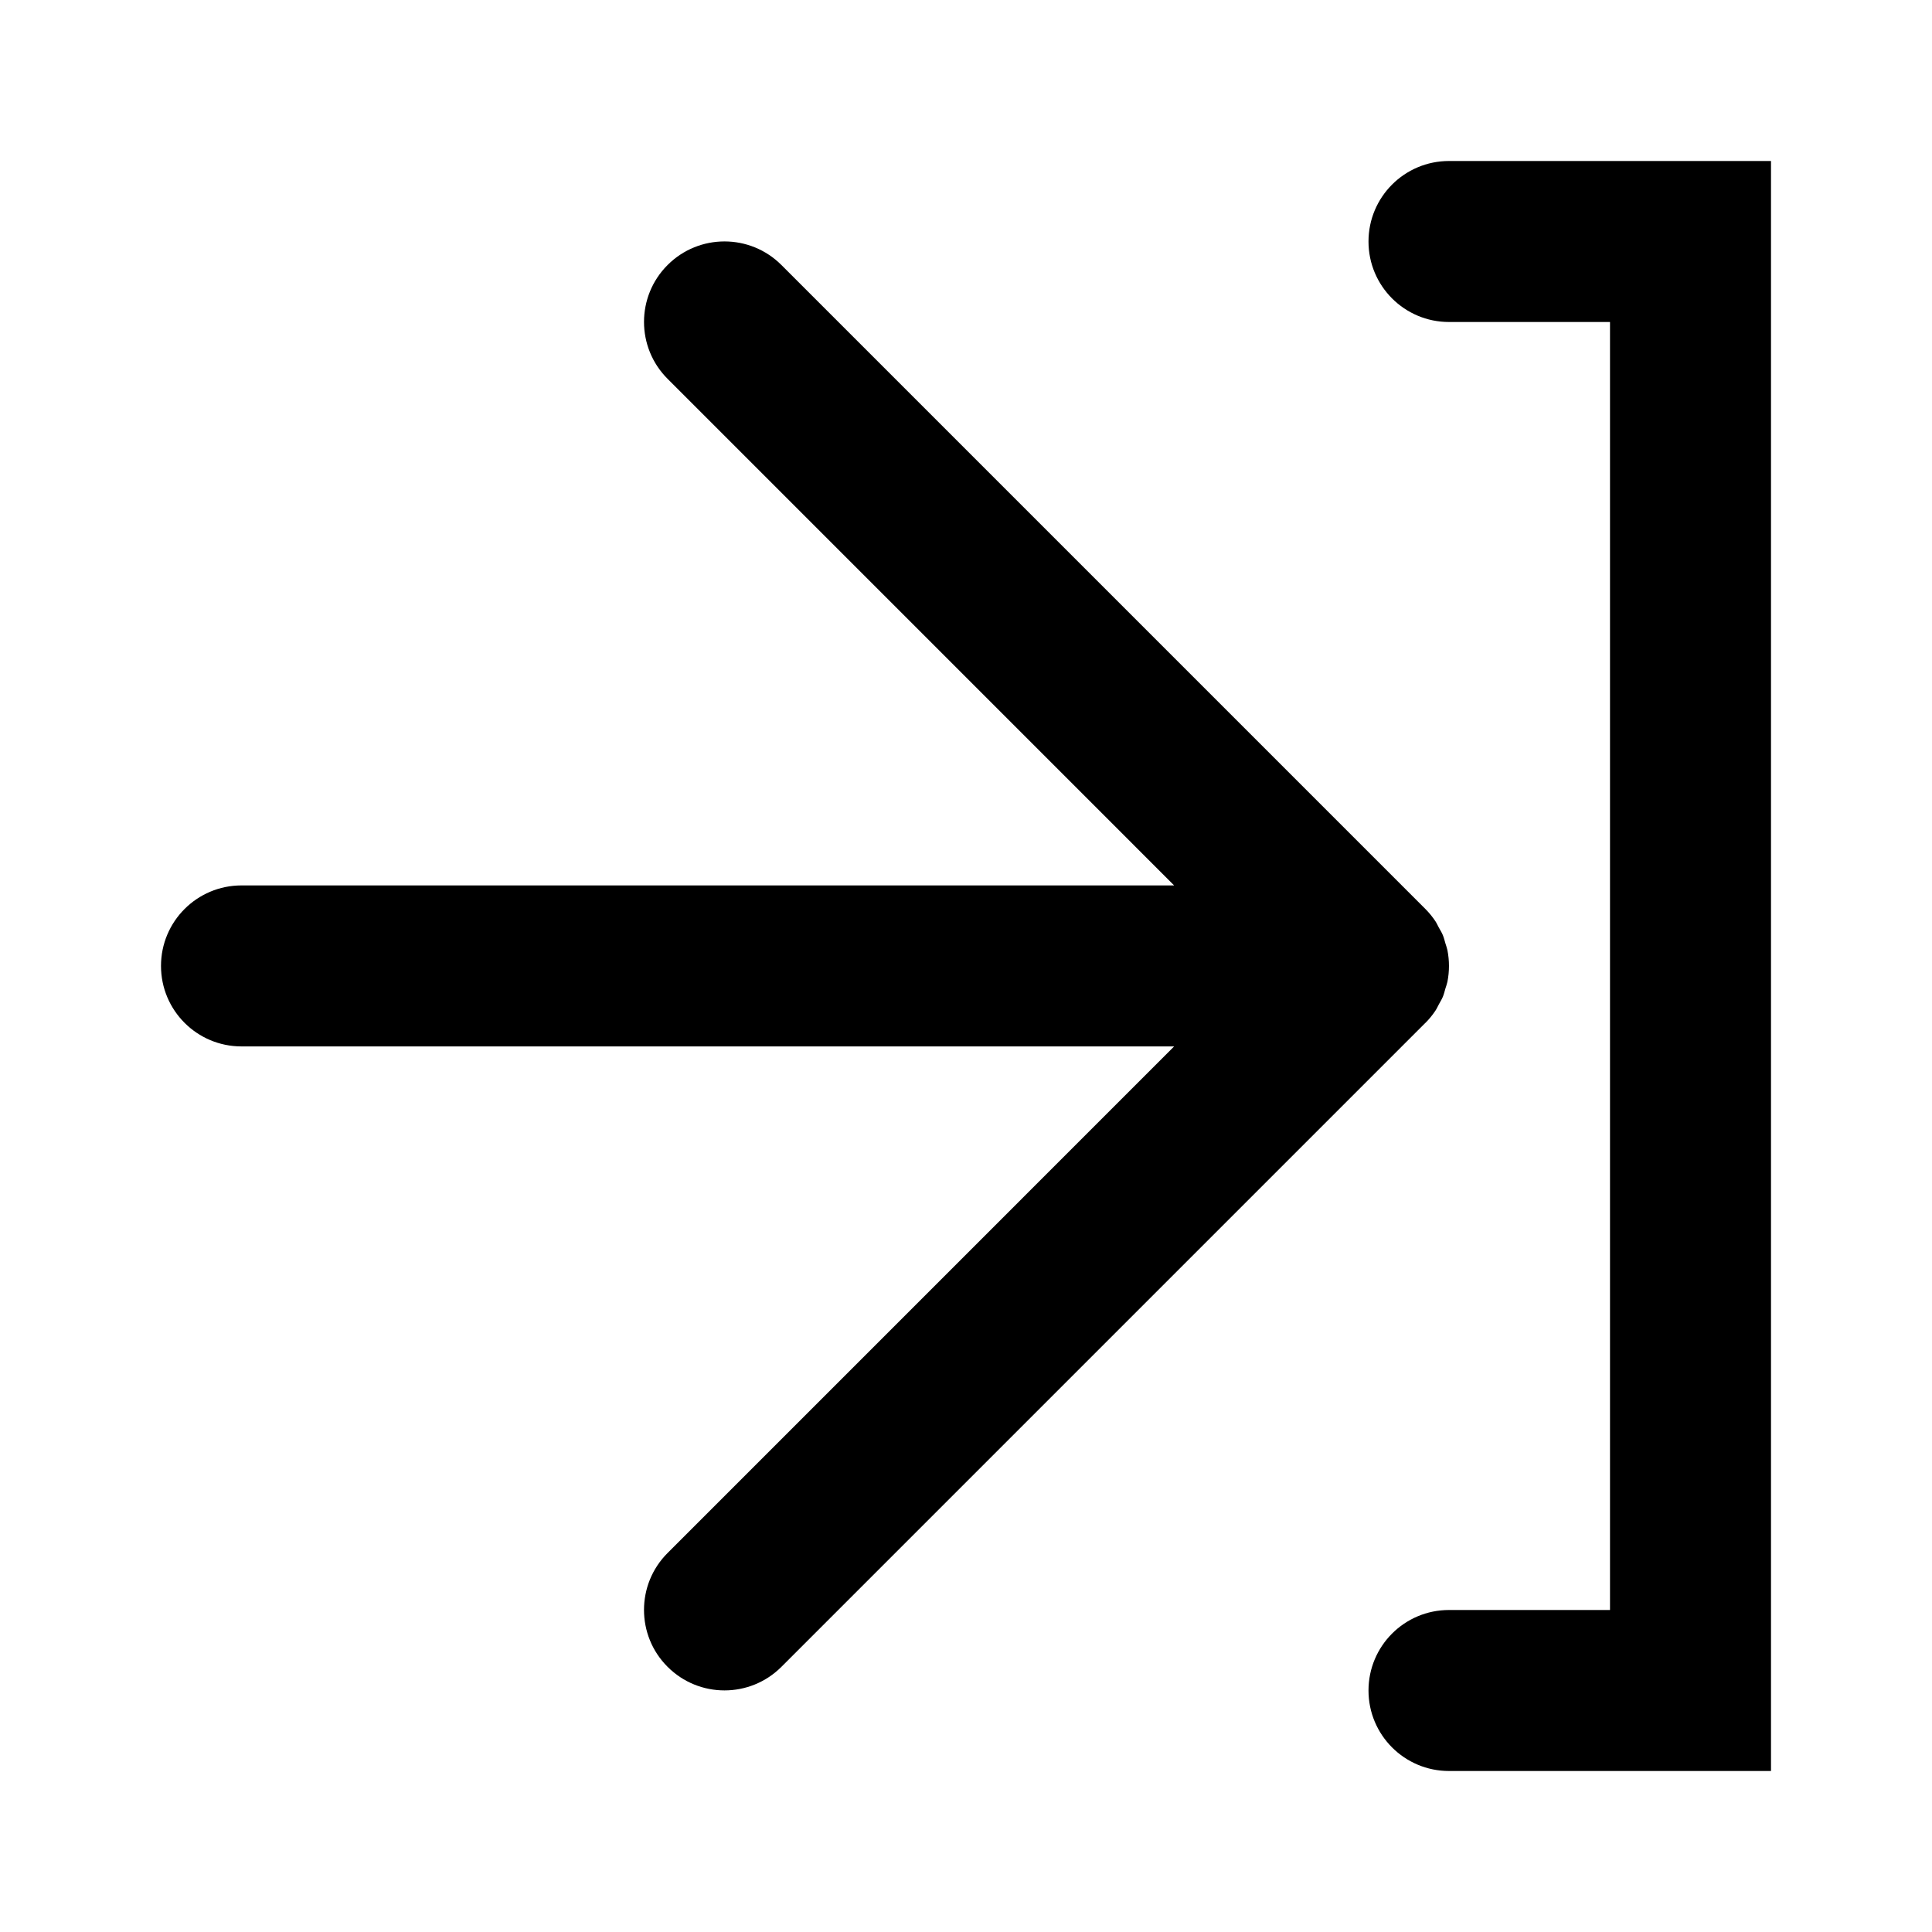
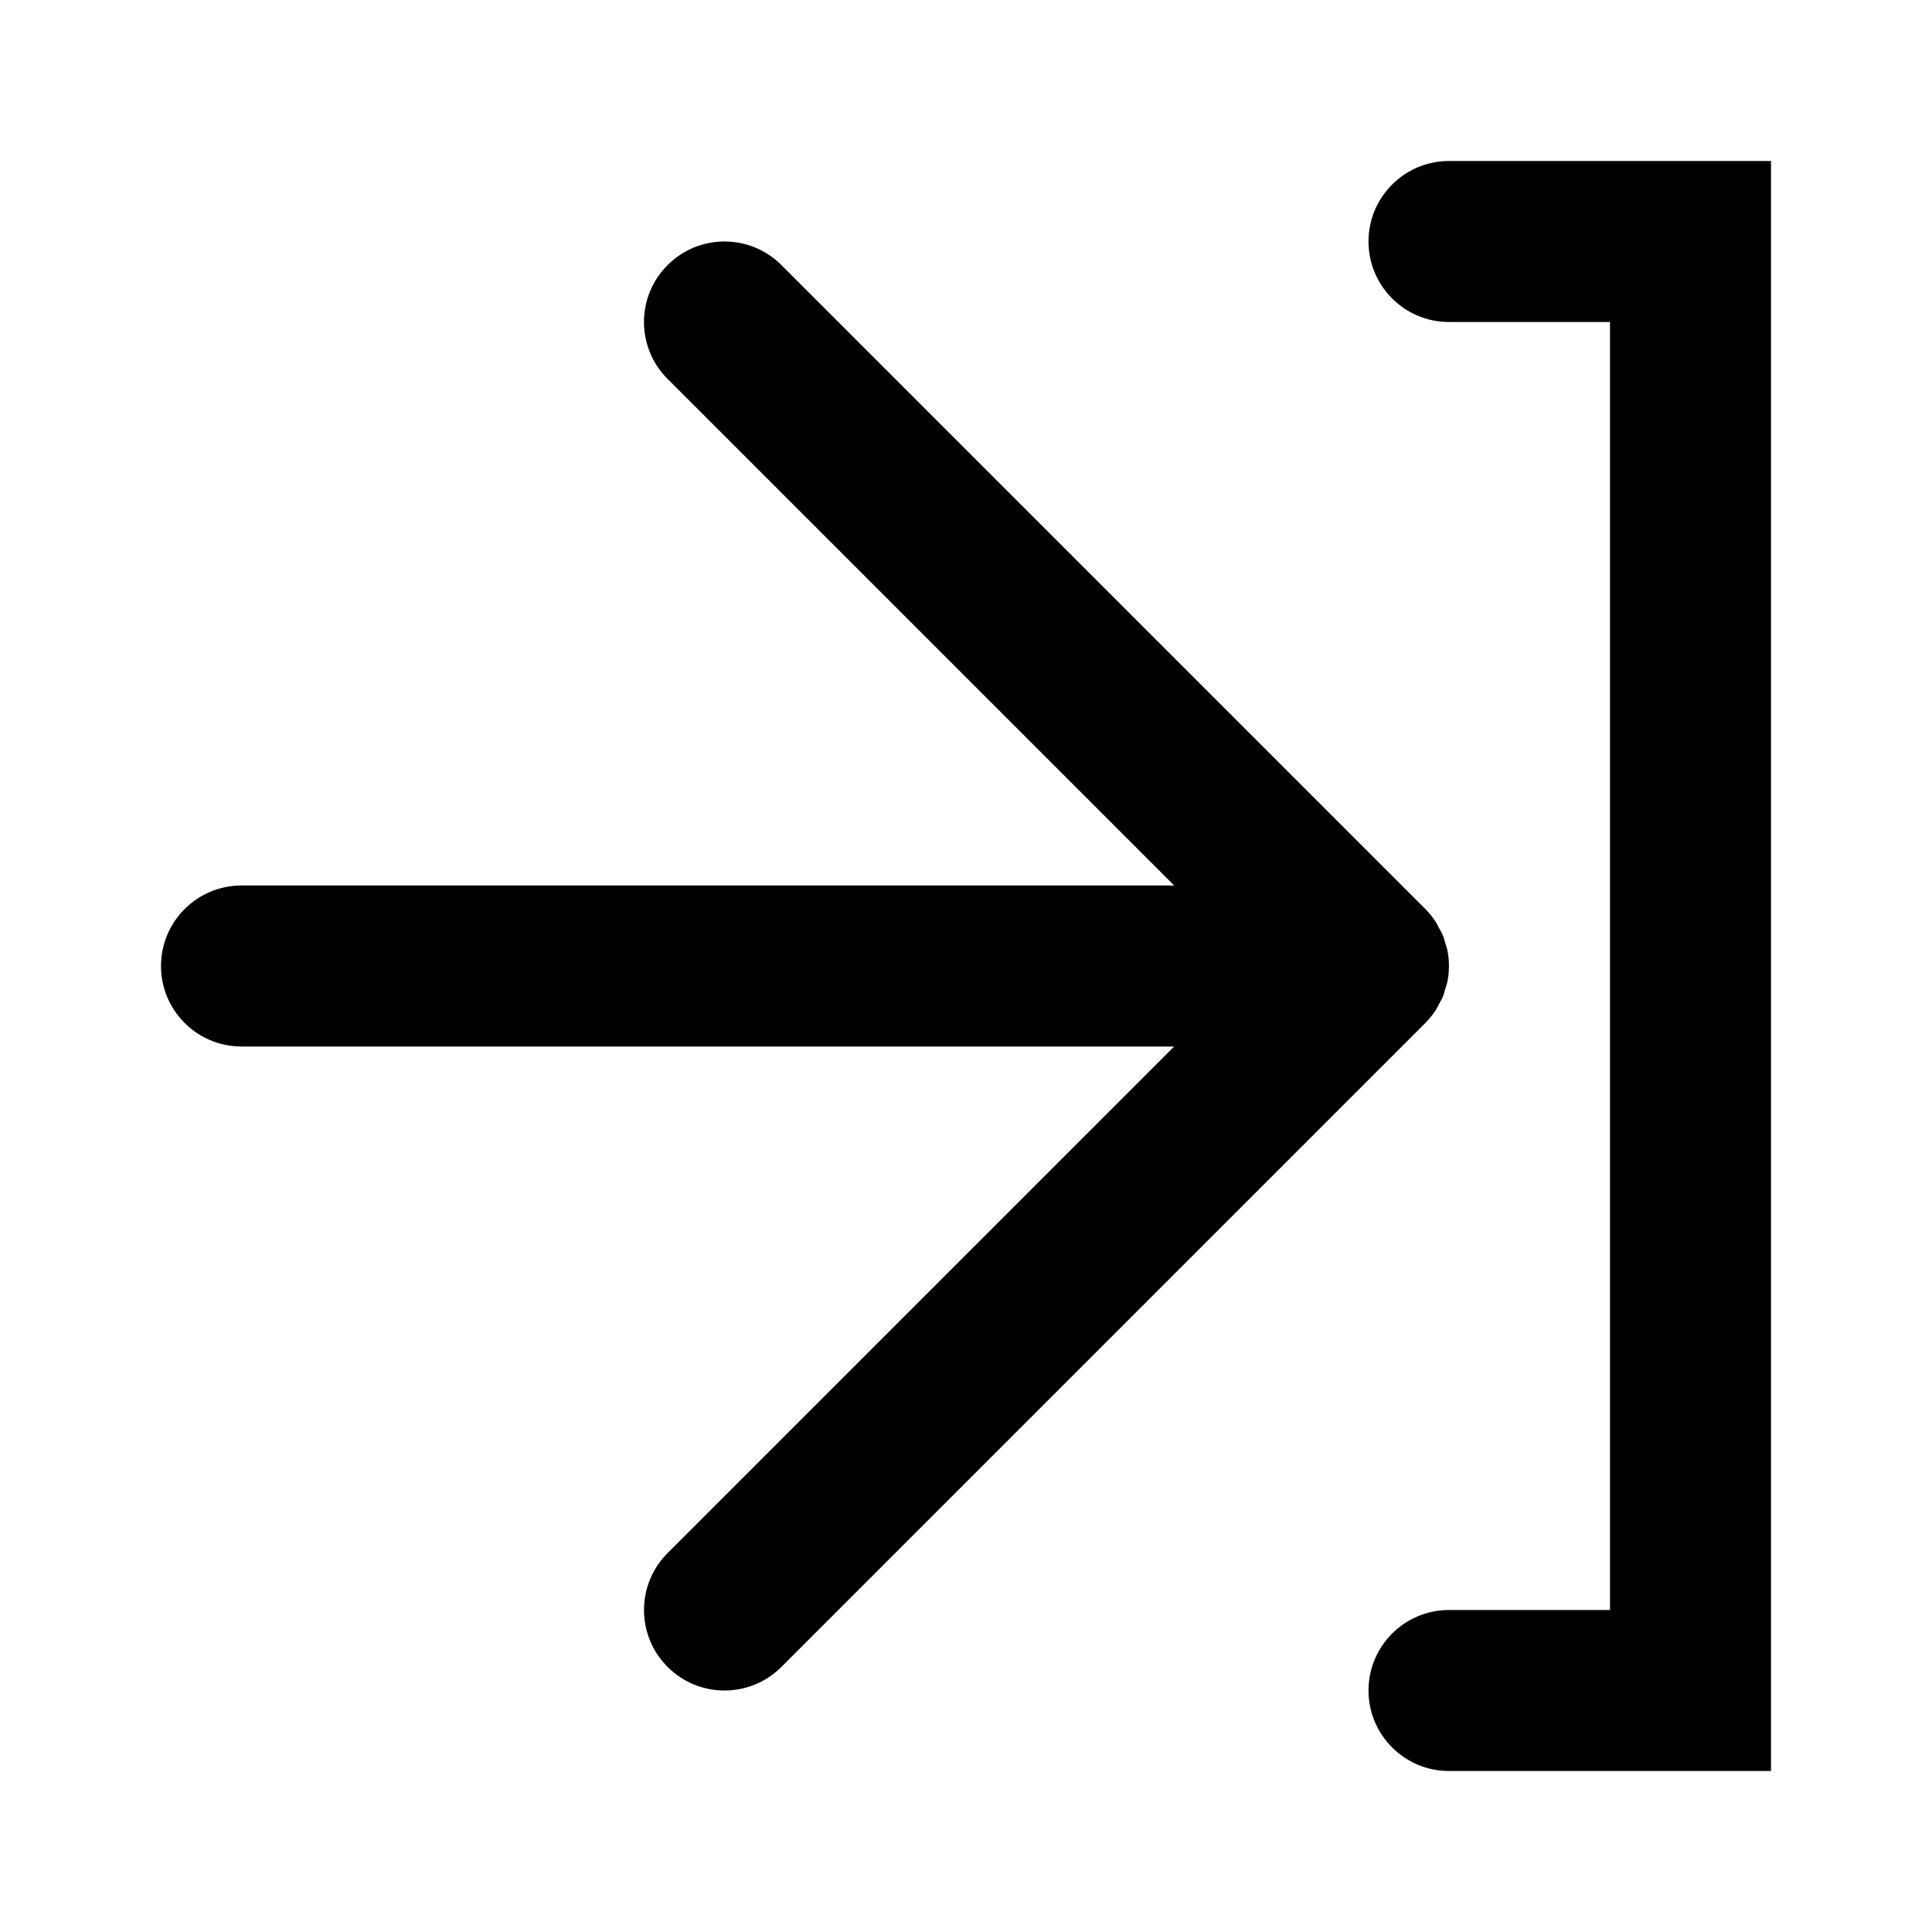
- <svg xmlns="http://www.w3.org/2000/svg" id="p" width="48" height="48" viewBox="0 0 48 48">
-   <g id="q">
-     <path d="m35.413,25.415c.093-.093.177-.196.25-.306.034-.05.057-.105.086-.158.034-.062.071-.121.098-.186.028-.067.044-.137.064-.206.017-.056.038-.11.05-.168.051-.259.051-.525,0-.784-.012-.058-.033-.112-.05-.169-.02-.069-.036-.138-.064-.205-.027-.066-.065-.125-.099-.187-.029-.052-.052-.107-.085-.157-.073-.11-.157-.213-.25-.306l-15.999-15.999c-.781-.781-2.047-.781-2.828,0-.781.78-.781,2.048,0,2.828l12.585,12.586H6c-1.105,0-2,.895-2,2s.895,2,2,2h23.171s-12.585,12.586-12.585,12.586c-.391.39-.586.902-.586,1.414s.195,1.024.586,1.414c.781.781,2.047.781,2.828,0l15.999-15.999Z" />
-     <path d="m44,4h-8c-1.105,0-2,.895-2,2s.895,2,2,2h4s0,32,0,32h-4c-1.105,0-2,.895-2,2,0,1.105.895,2,2,2h8V4Z" />
-   </g>
+ <svg width="24" height="24" viewBox="0 0 24 24">
+   <path d="M17.706 12.708a1.012 1.012 0 0 0 .125-.153c.017-.025.029-.053.043-.079.017-.031.035-.06.049-.093.014-.033.022-.068.032-.103.008-.028.019-.055.025-.084a1.005 1.005 0 0 0 0-.392c-.006-.029-.017-.056-.025-.084-.01-.034-.018-.069-.032-.102-.014-.033-.032-.063-.049-.094-.014-.026-.026-.053-.043-.079a.999.999 0 0 0-.125-.153L9.707 3.293c-.391-.391-1.024-.391-1.414 0-.391.39-.391 1.024 0 1.414L14.586 11H3c-.552 0-1 .448-1 1 0 .552.448 1 1 1h11.586L8.293 19.293A.996.996 0 0 0 8 20c0 .256.098.512.293.707.39.391 1.024.391 1.414 0l7.999-7.999Z" />
+   <path d="M22 2h-4c-.552 0-1 .448-1 1s.448 1 1 1h2v16h-2c-.552 0-1 .448-1 1s.448 1 1 1h4V2Z" />
</svg>
